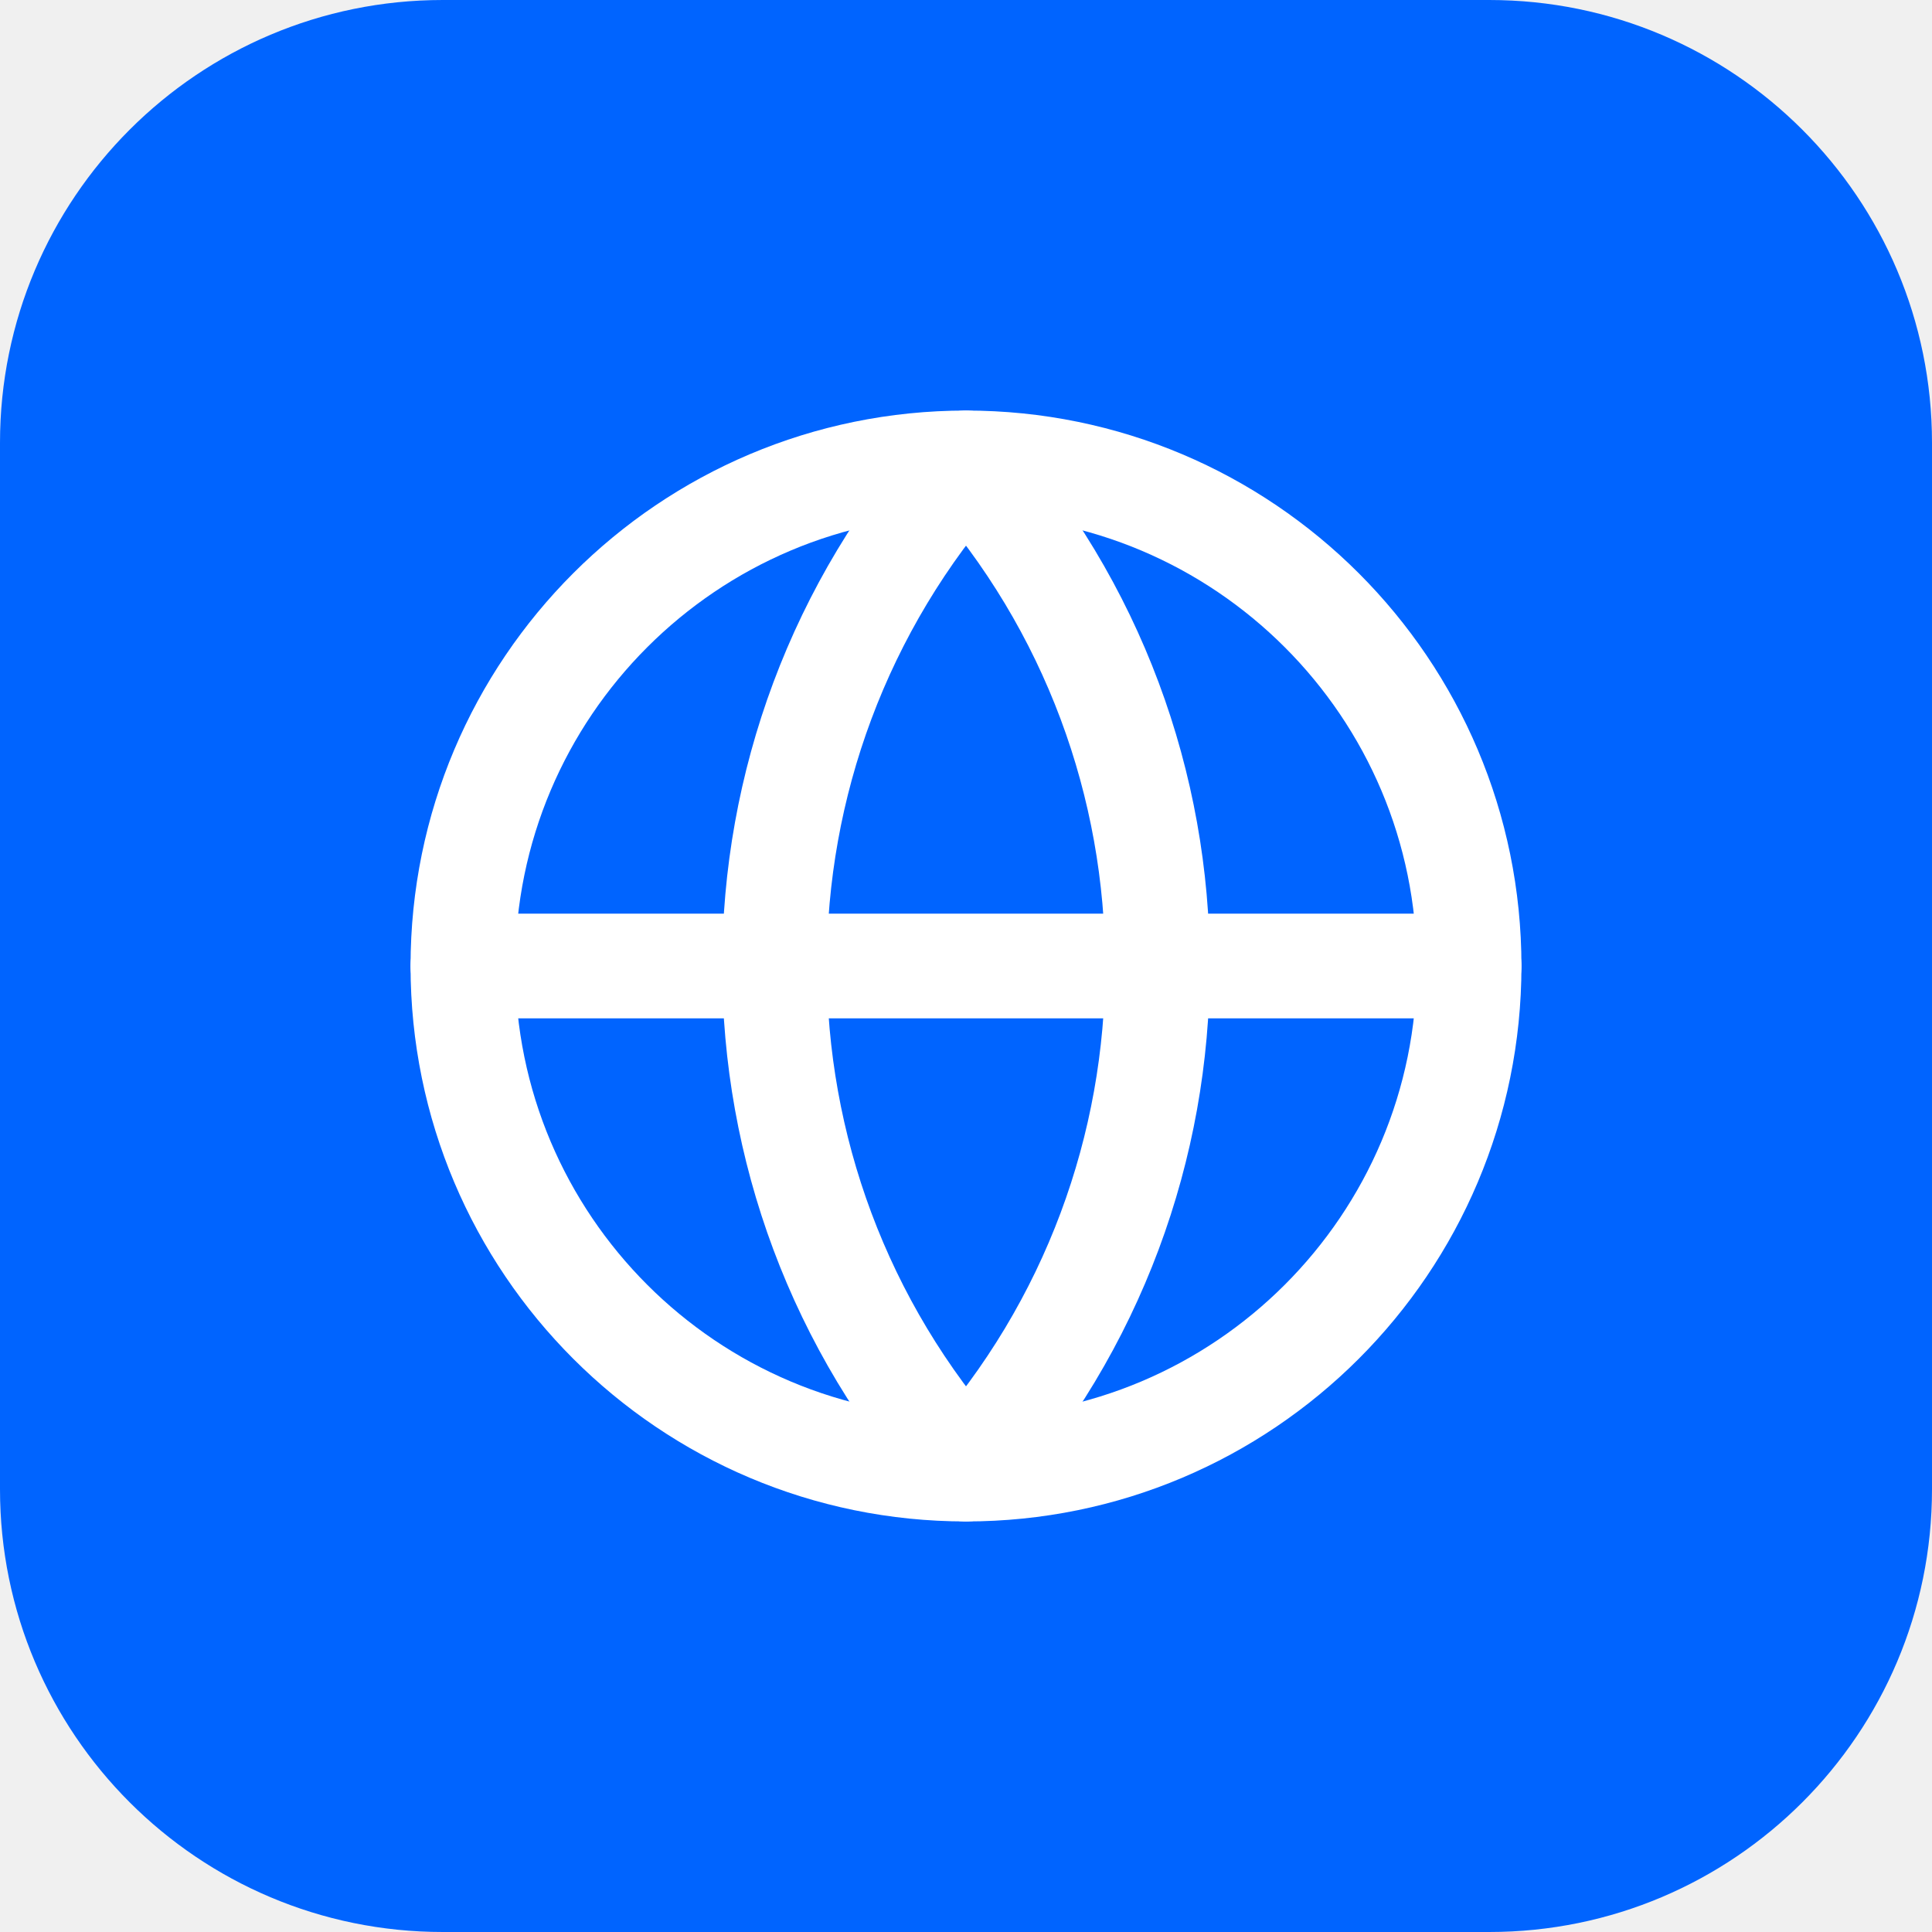
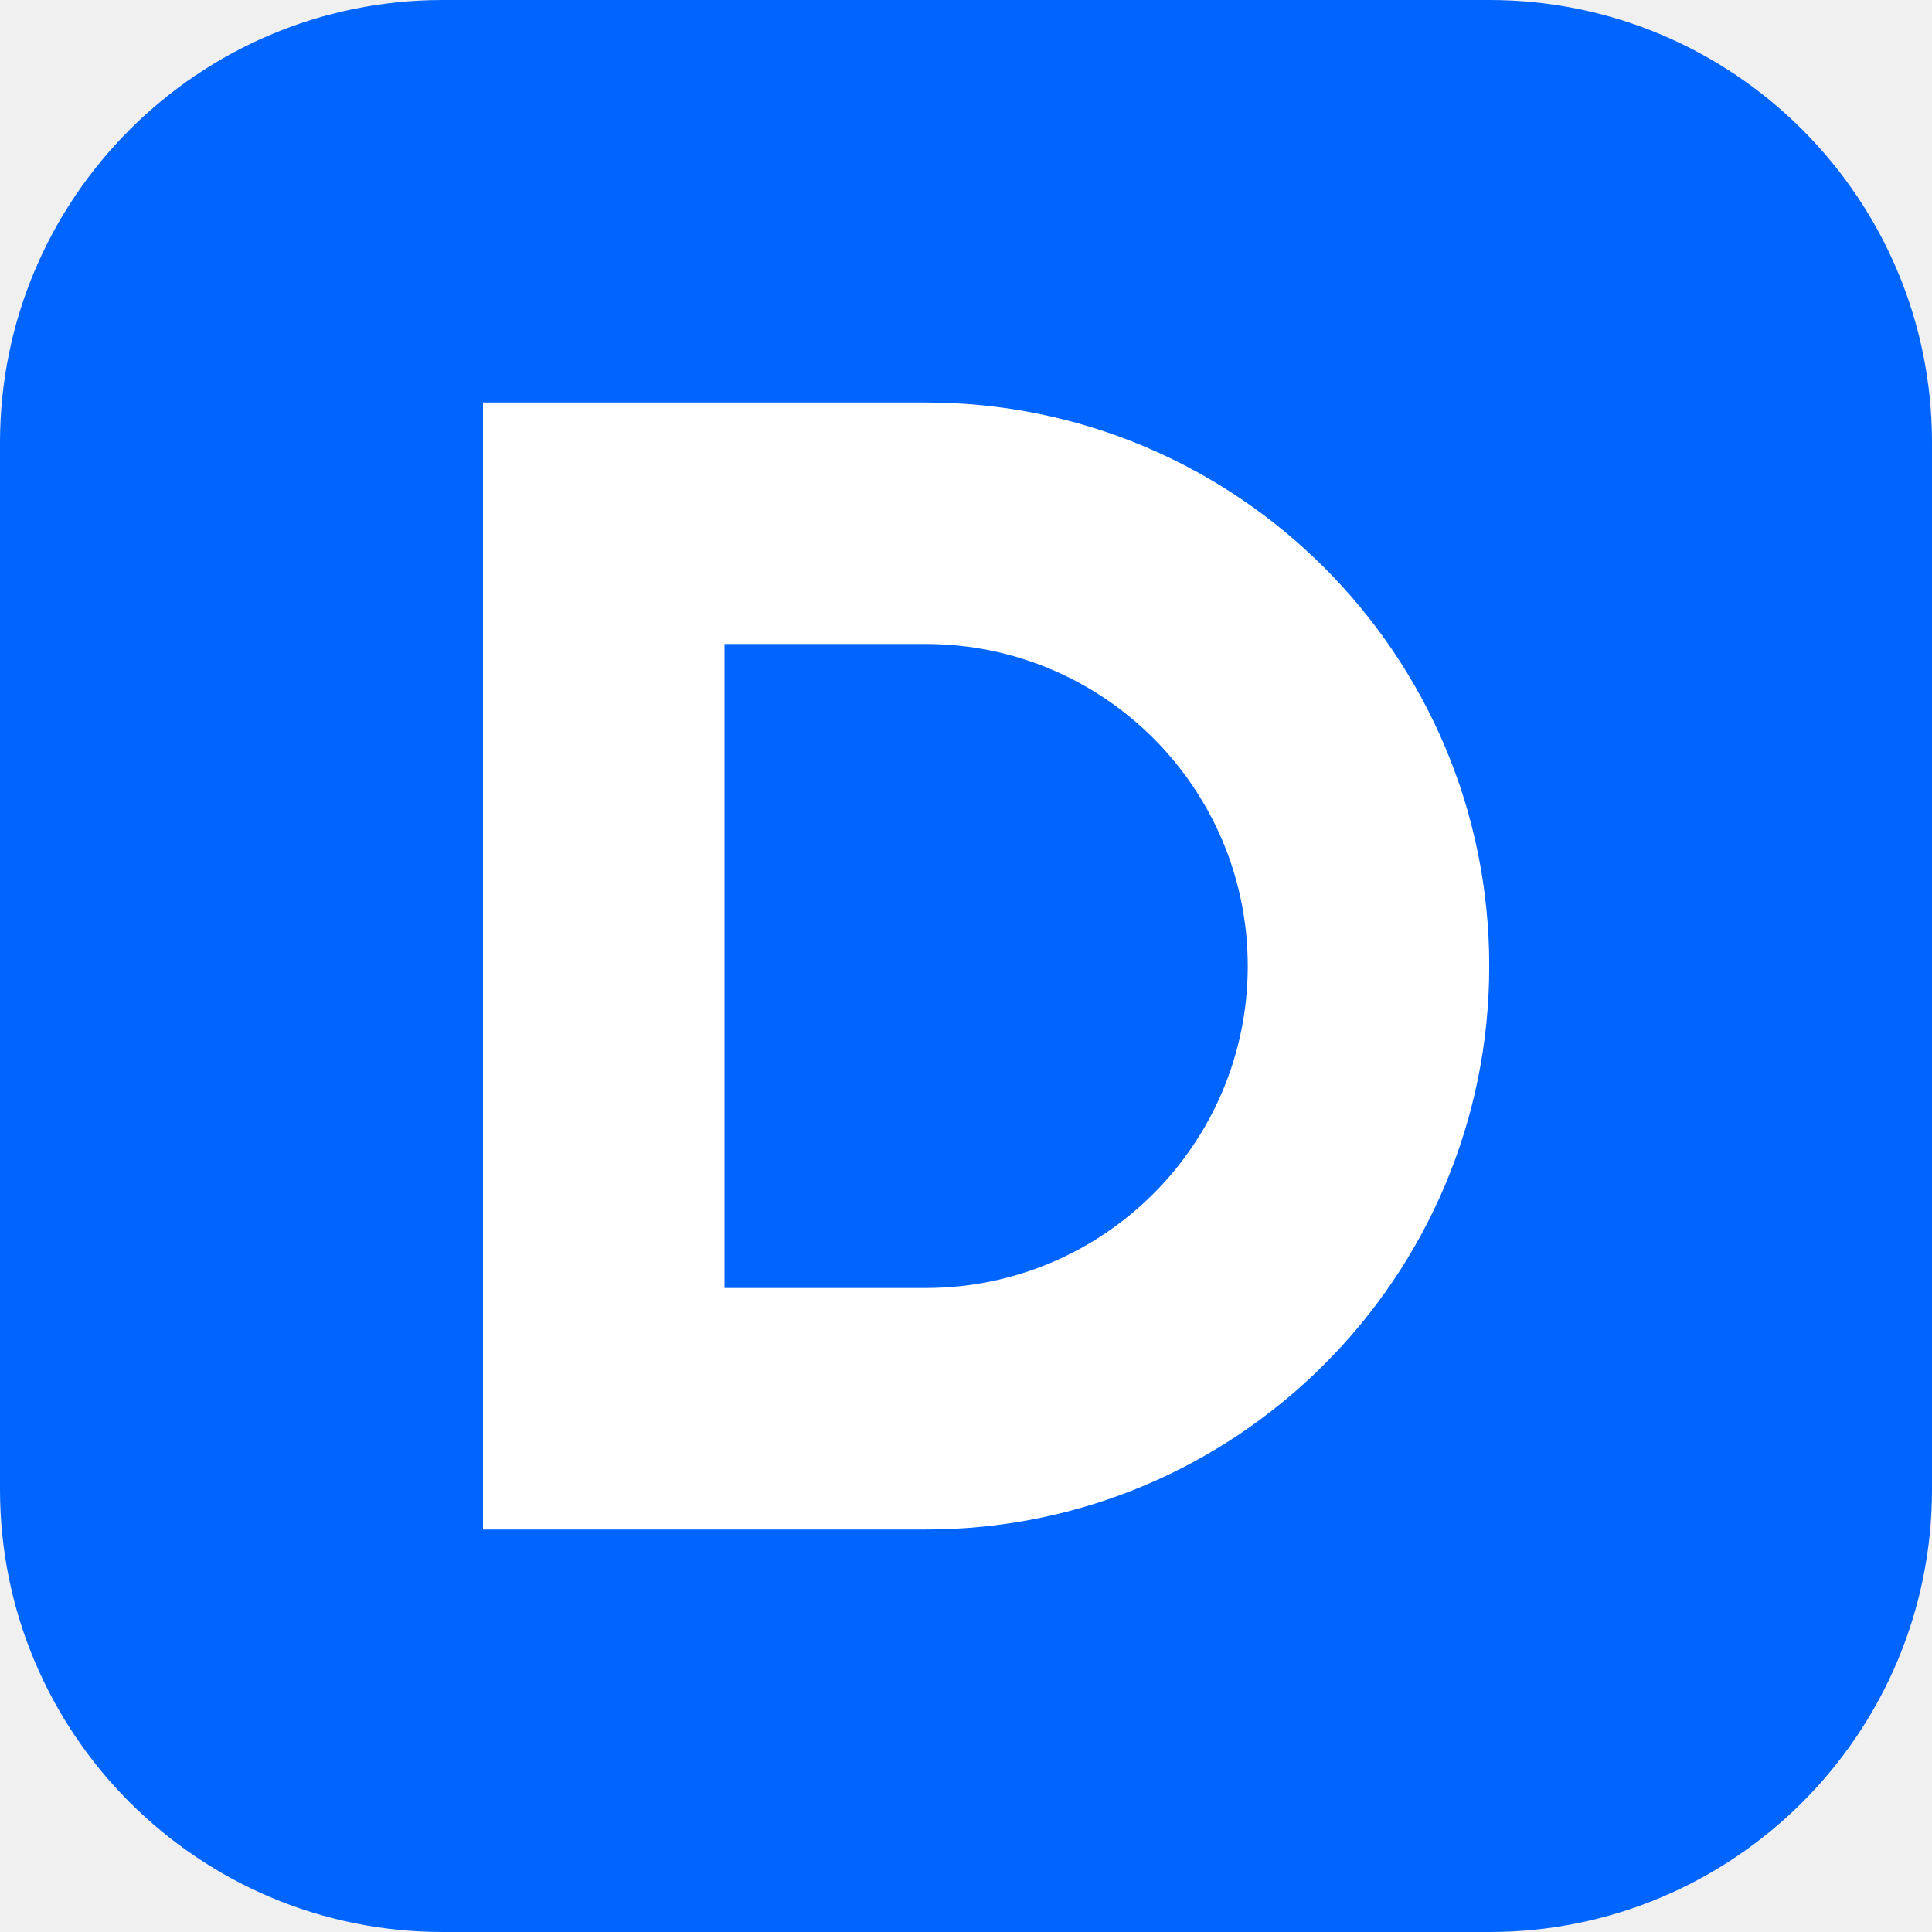
<svg xmlns="http://www.w3.org/2000/svg" viewBox="0 0 48 48">
  <rect width="48" height="48" rx="11" fill="#0064ff" />
-   <g fill="none" stroke="#ffffff" stroke-width="2.6" stroke-linecap="round" stroke-linejoin="round">
-     <circle cx="24" cy="24" r="12.5" />
-     <path d="M24 11.5a18.8 18.8 0 0 0 0 25 18.8 18.8 0 0 0 0-25" />
-     <path d="M11.5 24h25" />
-   </g>
+   <path fill="#ffffff" fill-rule="evenodd" d="M12 10 H23 A14 14 0 0 1 23 38 H12 Z M18 16 V32 H23 A8 8 0 0 0 23 16 Z" />
</svg>
